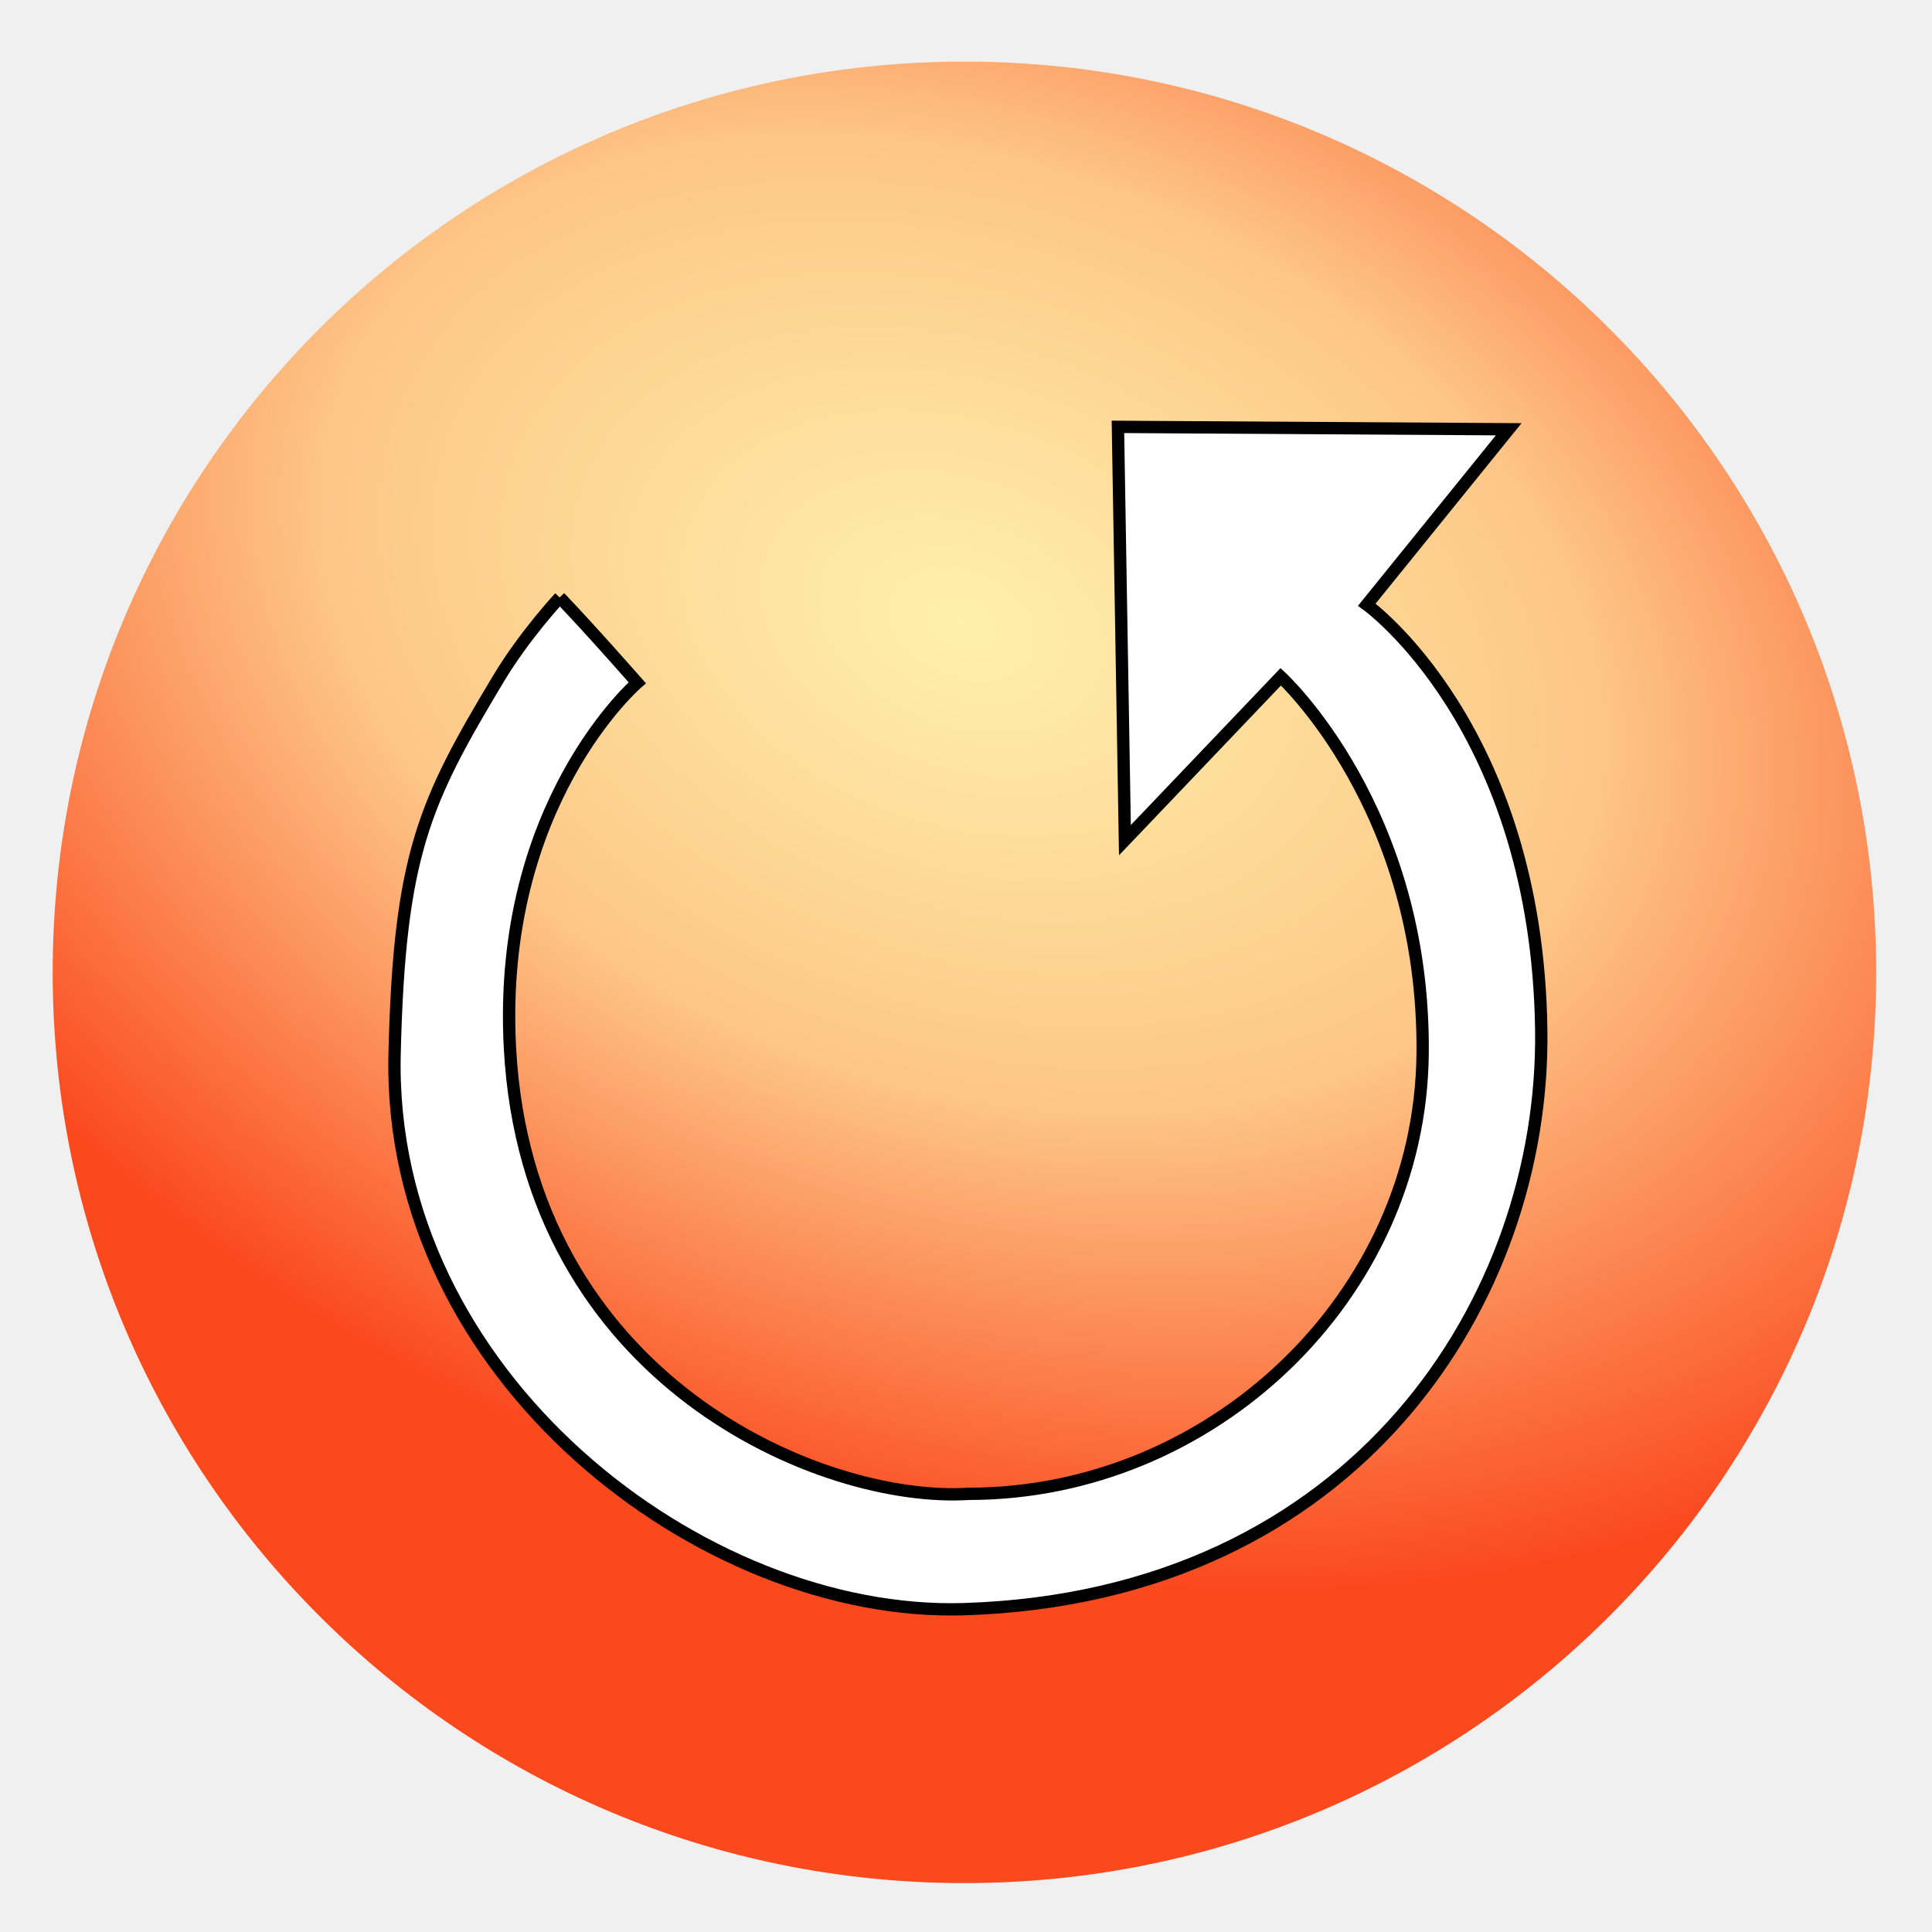
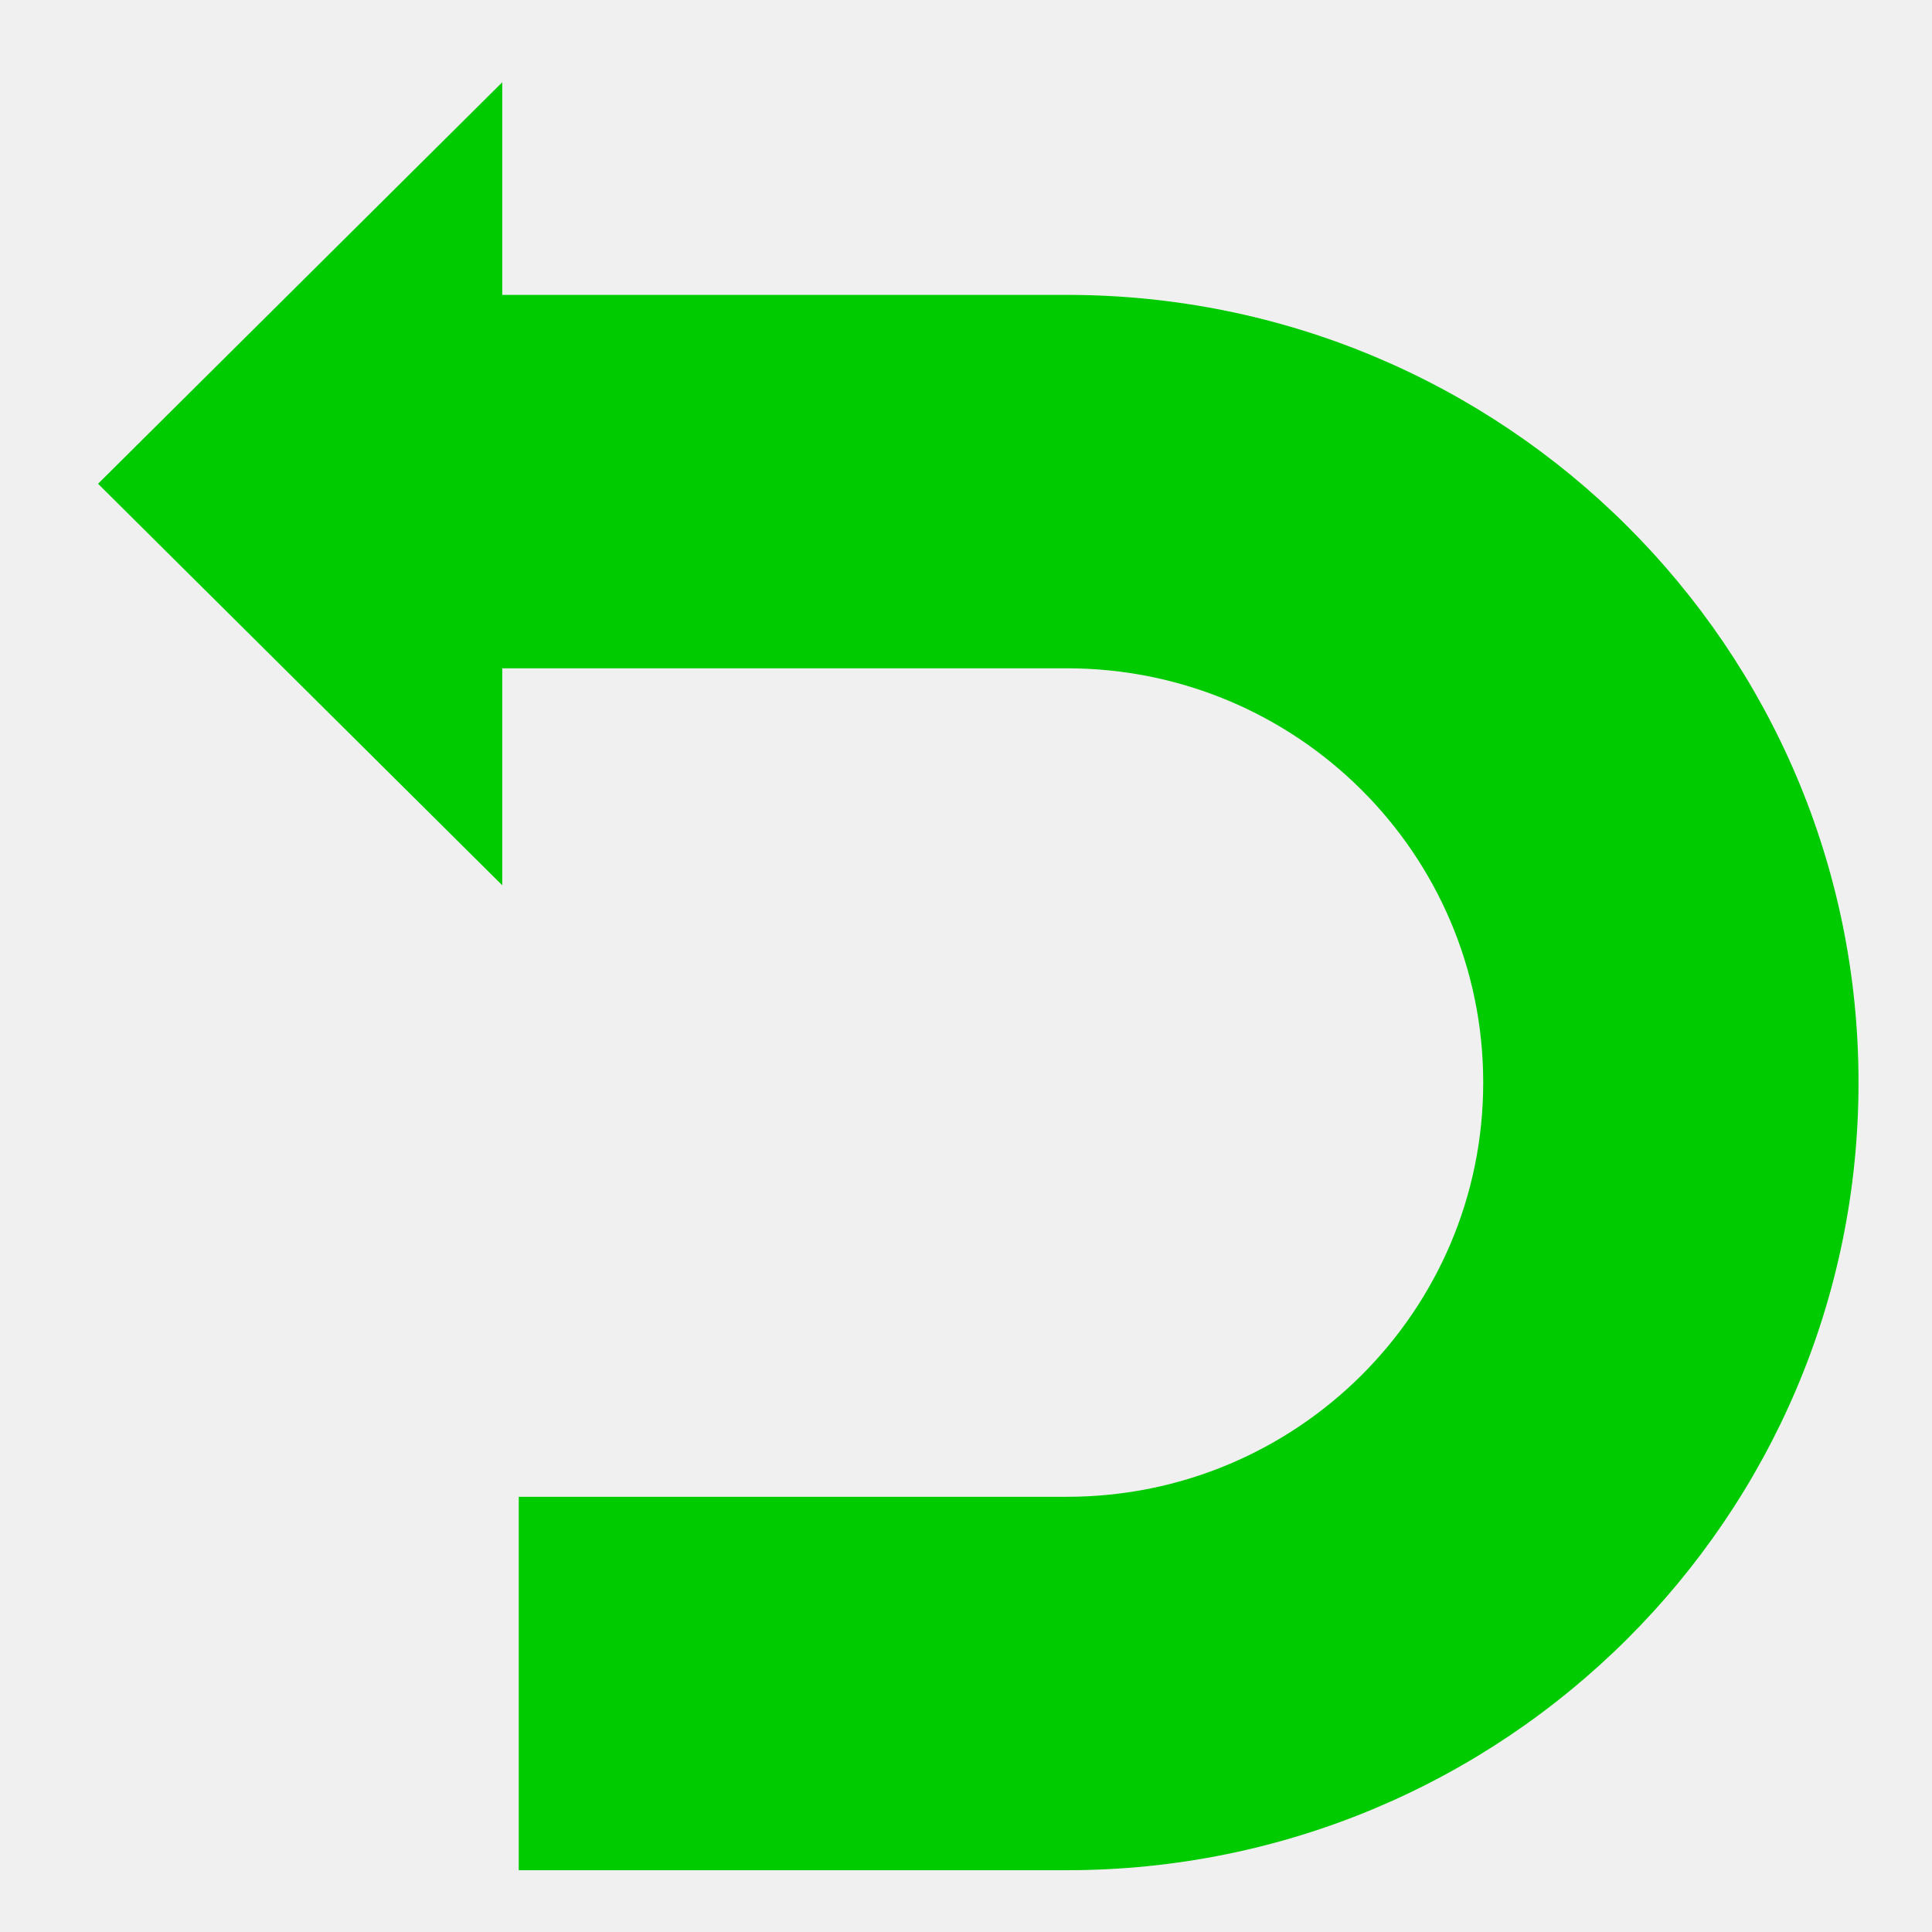
- <svg xmlns="http://www.w3.org/2000/svg" xmlns:xlink="http://www.w3.org/1999/xlink" id="svg136688" version="1.1" width="310" height="310">
-   <defs id="defs136692">
-     <linearGradient id="linearGradient137228">
-       <stop id="stop137246" offset="0" style="stop-color:#fff1a6;stop-opacity:1;" />
-       <stop style="stop-color:#fec37f;stop-opacity:1;" offset="0.5" id="stop137248" />
-       <stop style="stop-color:#fc3b0d;stop-opacity:1;" offset="1" id="stop137232" />
-     </linearGradient>
-     <radialGradient xlink:href="#linearGradient137228" id="radialGradient137244" cx="139.408" cy="136.464" fx="139.408" fy="136.464" r="75.169" gradientTransform="matrix(1.357143,0.4591837,-0.3098691,0.9158354,-7.502471,-51.57464)" gradientUnits="userSpaceOnUse" />
-   </defs>
-   <path style="opacity:0.923;fill:url(#radialGradient137244);fill-opacity:1;fill-rule:nonzero;stroke:none" id="path136716" d="m 214.769,165.223 a 75.169,72.676 0 1 1 -150.338,0 75.169,72.676 0 1 1 150.338,0 z" transform="matrix(1.946216,0,0,2.010778,-116.9425,-176.208)" />
-   <path style="fill:#ffffff;fill-opacity:1;stroke:#000000;stroke-width:1.978px;stroke-linecap:butt;stroke-linejoin:miter;stroke-opacity:1" d="m 89.811,95.868 c 4.553,4.696 12.441,13.687 12.441,13.687 0,0 -22.491,19.354 -20.433,58.512 2.814,53.531 50.123,73.165 73.675,71.623 38.839,0.002 72.352,-31.572 72.774,-70.562 C 228.696,129.763 205.504,108.592 205.504,108.592 l -25.005,26.22 -1.12,-66.32 62.698,0.386 -22.765,28.148 c 0,0 27.329,19.585 27.99,68.248 0.583,42.894 -29.417,90.908 -92.554,92.925 -42.132,1.346 -92.657,-37.475 -91.434,-89.07 0.758,-31.997 4.784,-40.432 16.661,-60.224 4.214,-7.023 9.837,-13.036 9.837,-13.036 z" id="path137250" />
+ <svg xmlns="http://www.w3.org/2000/svg" version="1.1" x="0px" y="0px" width="512px" height="512px" viewBox="0 0 512 512" enable-background="new 0 0 512 512" xml:space="preserve" id="svg2996">
+   <defs id="defs3001" />
+   <path id="undo-icon" d="m 282.733,78.147 -149.627,0 0,-56.35 -107.125,106.408 107.125,106.406 0,-57.505 149.627,0 c 60.938,0 110.334,49.151 110.334,109.78 0,60.631 -49.396,109.781 -110.334,109.781 l -145.26,0 0,98.959 145.261,0 c 115.866,0 209.792,-93.457 209.792,-208.741 C 492.526,171.603 398.601,78.147 282.733,78.147 z" style="fill:#00ca00;fill-opacity:1" />
</svg>
